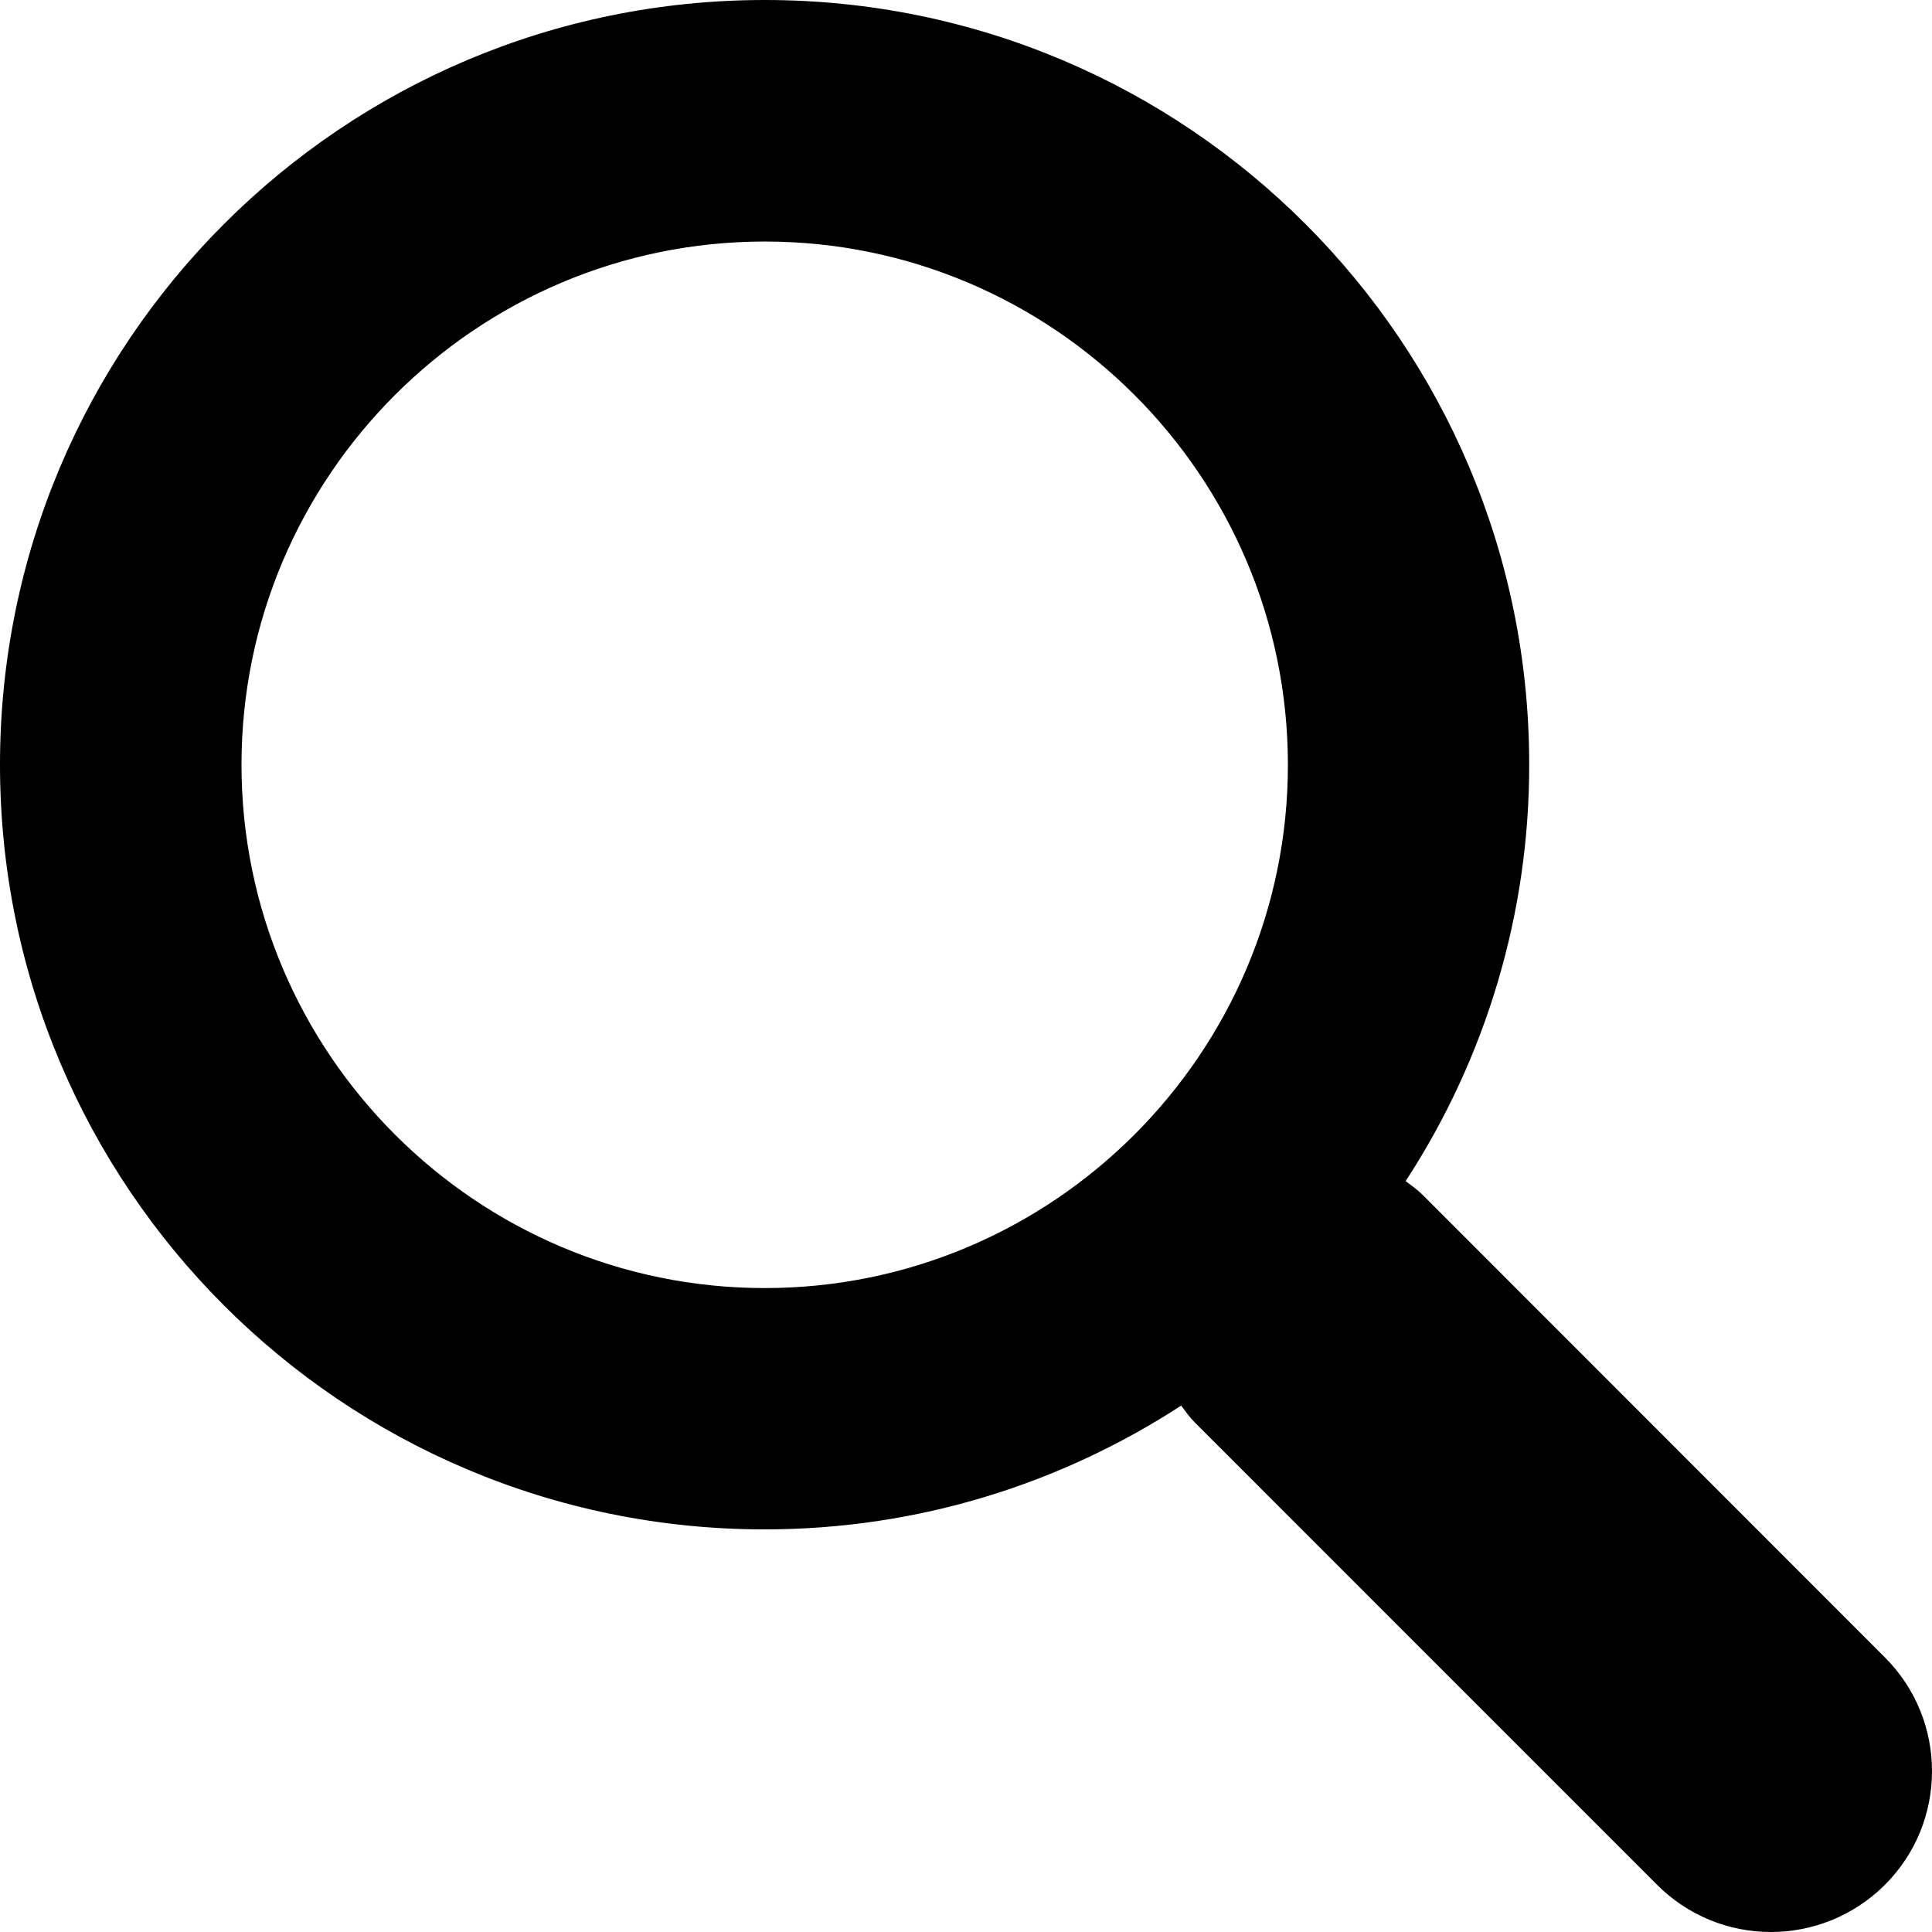
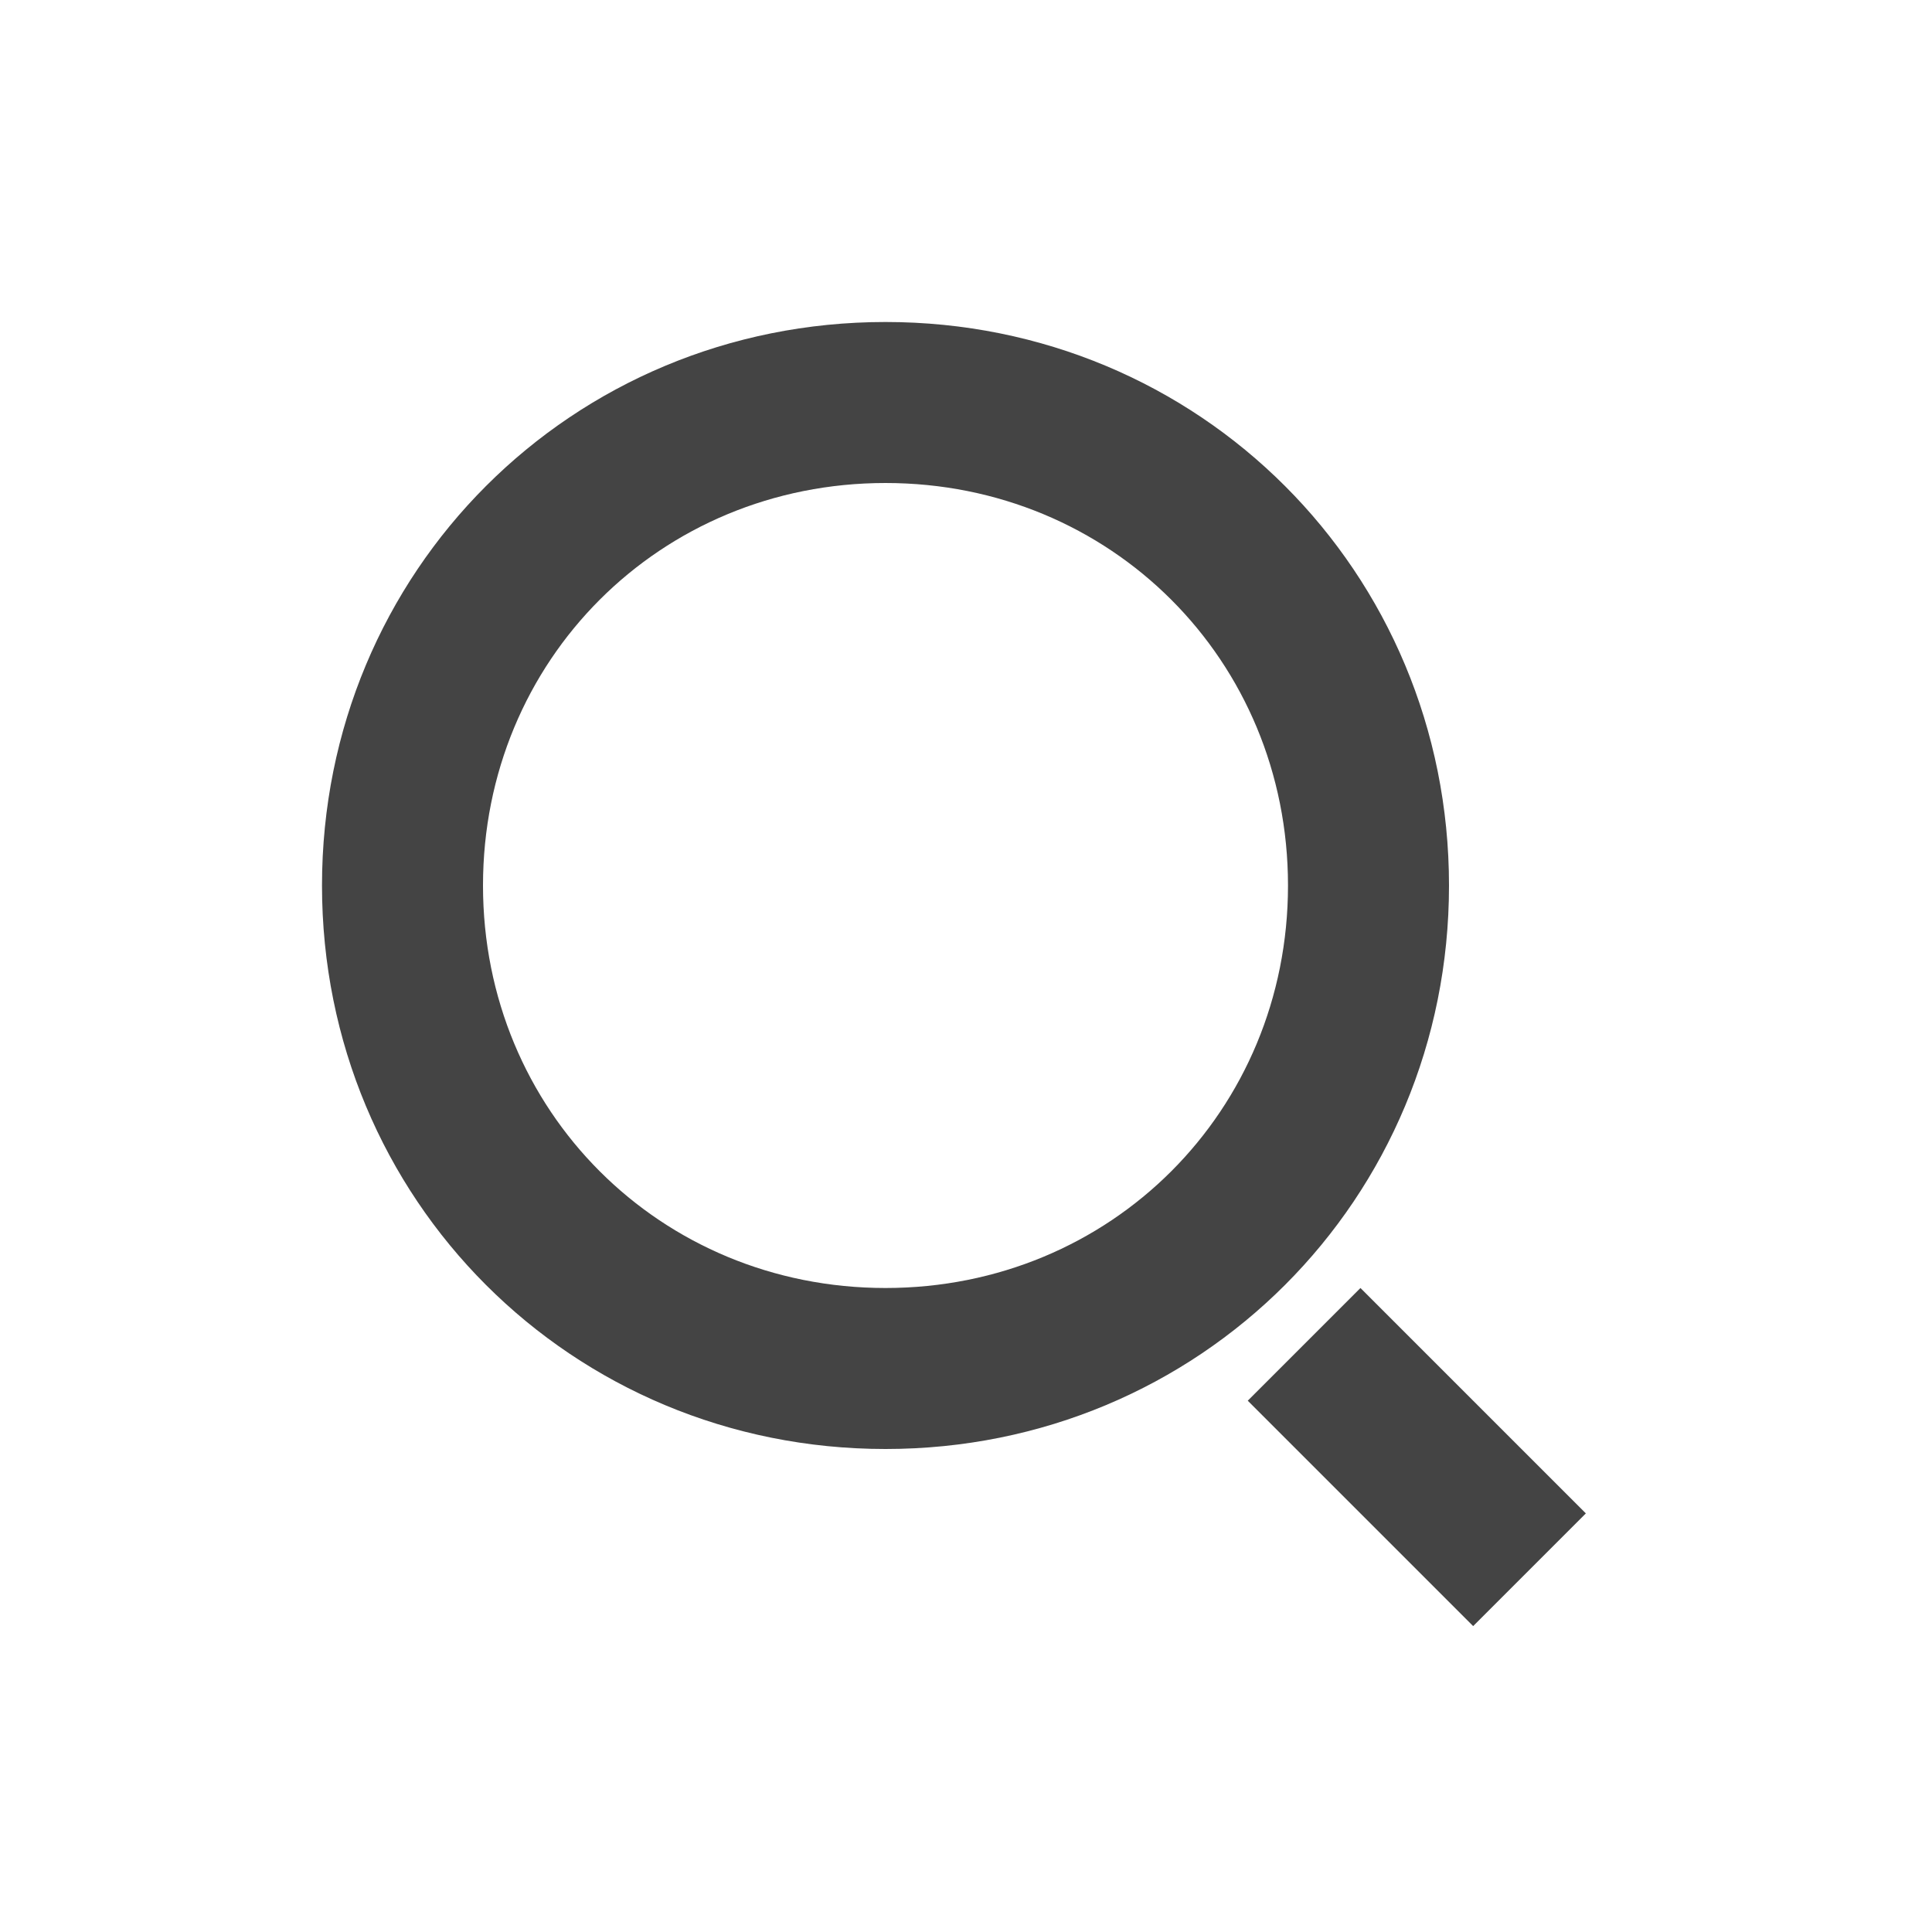
- <svg xmlns="http://www.w3.org/2000/svg" width="128" height="128">
-   <path d="M124.884 109.812L94.256 79.166c-.357-.357-.757-.629-1.129-.914a50.366 50.366 0 0 0 8.186-27.59C101.327 22.689 78.656 0 50.67 0 22.685 0 0 22.688 0 50.663c0 27.989 22.685 50.663 50.656 50.663 10.186 0 19.643-3.03 27.6-8.201.286.385.557.771.9 1.114l30.628 30.632a10.633 10.633 0 0 0 7.543 3.129c2.728 0 5.457-1.043 7.543-3.115 4.171-4.157 4.171-10.915.014-15.073M50.671 85.338C31.557 85.338 16 69.78 16 50.663c0-19.102 15.557-34.661 34.67-34.661 19.115 0 34.657 15.559 34.657 34.675 0 19.102-15.557 34.661-34.656 34.661" />
+ <svg xmlns="http://www.w3.org/2000/svg" t="1649223634904" class="icon" viewBox="0 0 1024 1024" version="1.1" p-id="2371" width="200" height="200">
+   <defs>
+     <style type="text/css">@font-face { font-family: feedback-iconfont; src: url("//at.alicdn.com/t/font_1031158_u69w8yhxdu.woff2?t=1630033759944") format("woff2"), url("//at.alicdn.com/t/font_1031158_u69w8yhxdu.woff?t=1630033759944") format("woff"), url("//at.alicdn.com/t/font_1031158_u69w8yhxdu.ttf?t=1630033759944") format("truetype"); }
+ </style>
+   </defs>
+   <path d="M469.333 768c-166.4 0-298.667-132.267-298.667-298.667s132.267-298.667 298.667-298.667 298.667 132.267 298.667 298.667-132.267 298.667-298.667 298.667z m0-85.333c119.467 0 213.333-93.867 213.333-213.333s-93.867-213.333-213.333-213.333-213.333 93.867-213.333 213.333 93.867 213.333 213.333 213.333z m251.733 0l119.467 119.467-59.733 59.733-119.467-119.467 59.733-59.733z" fill="#444444" p-id="2372" />
</svg>
